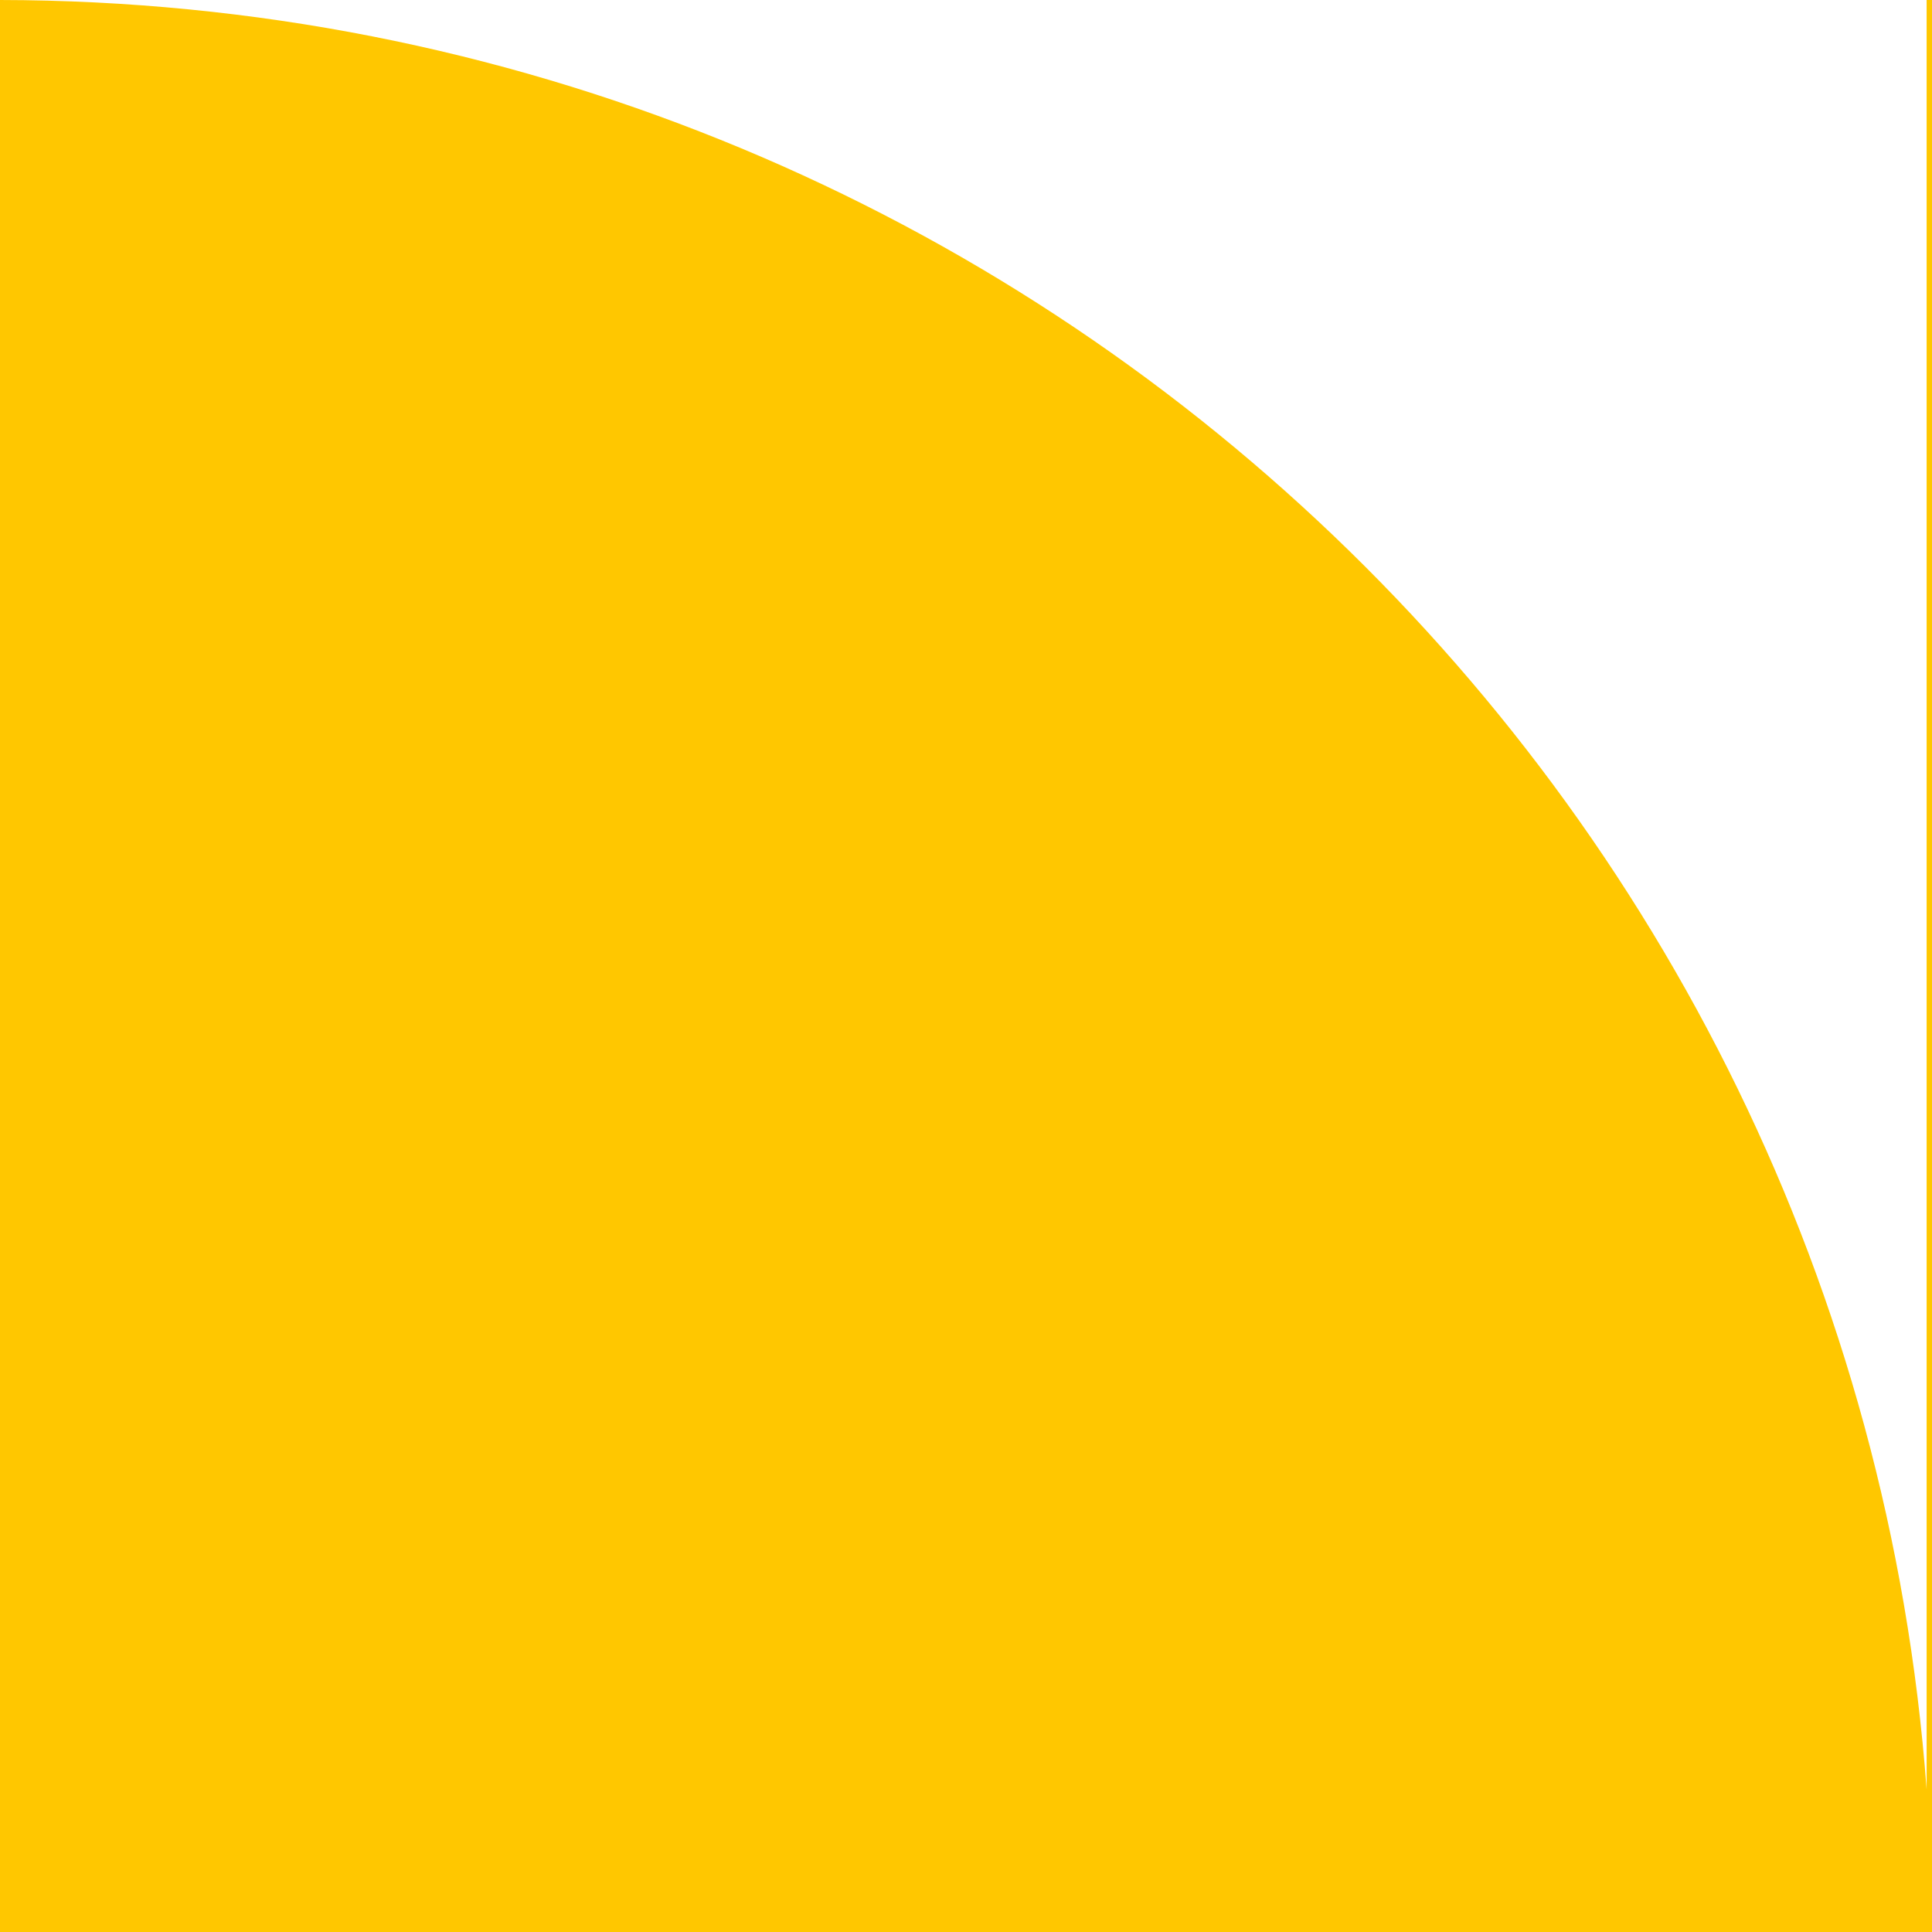
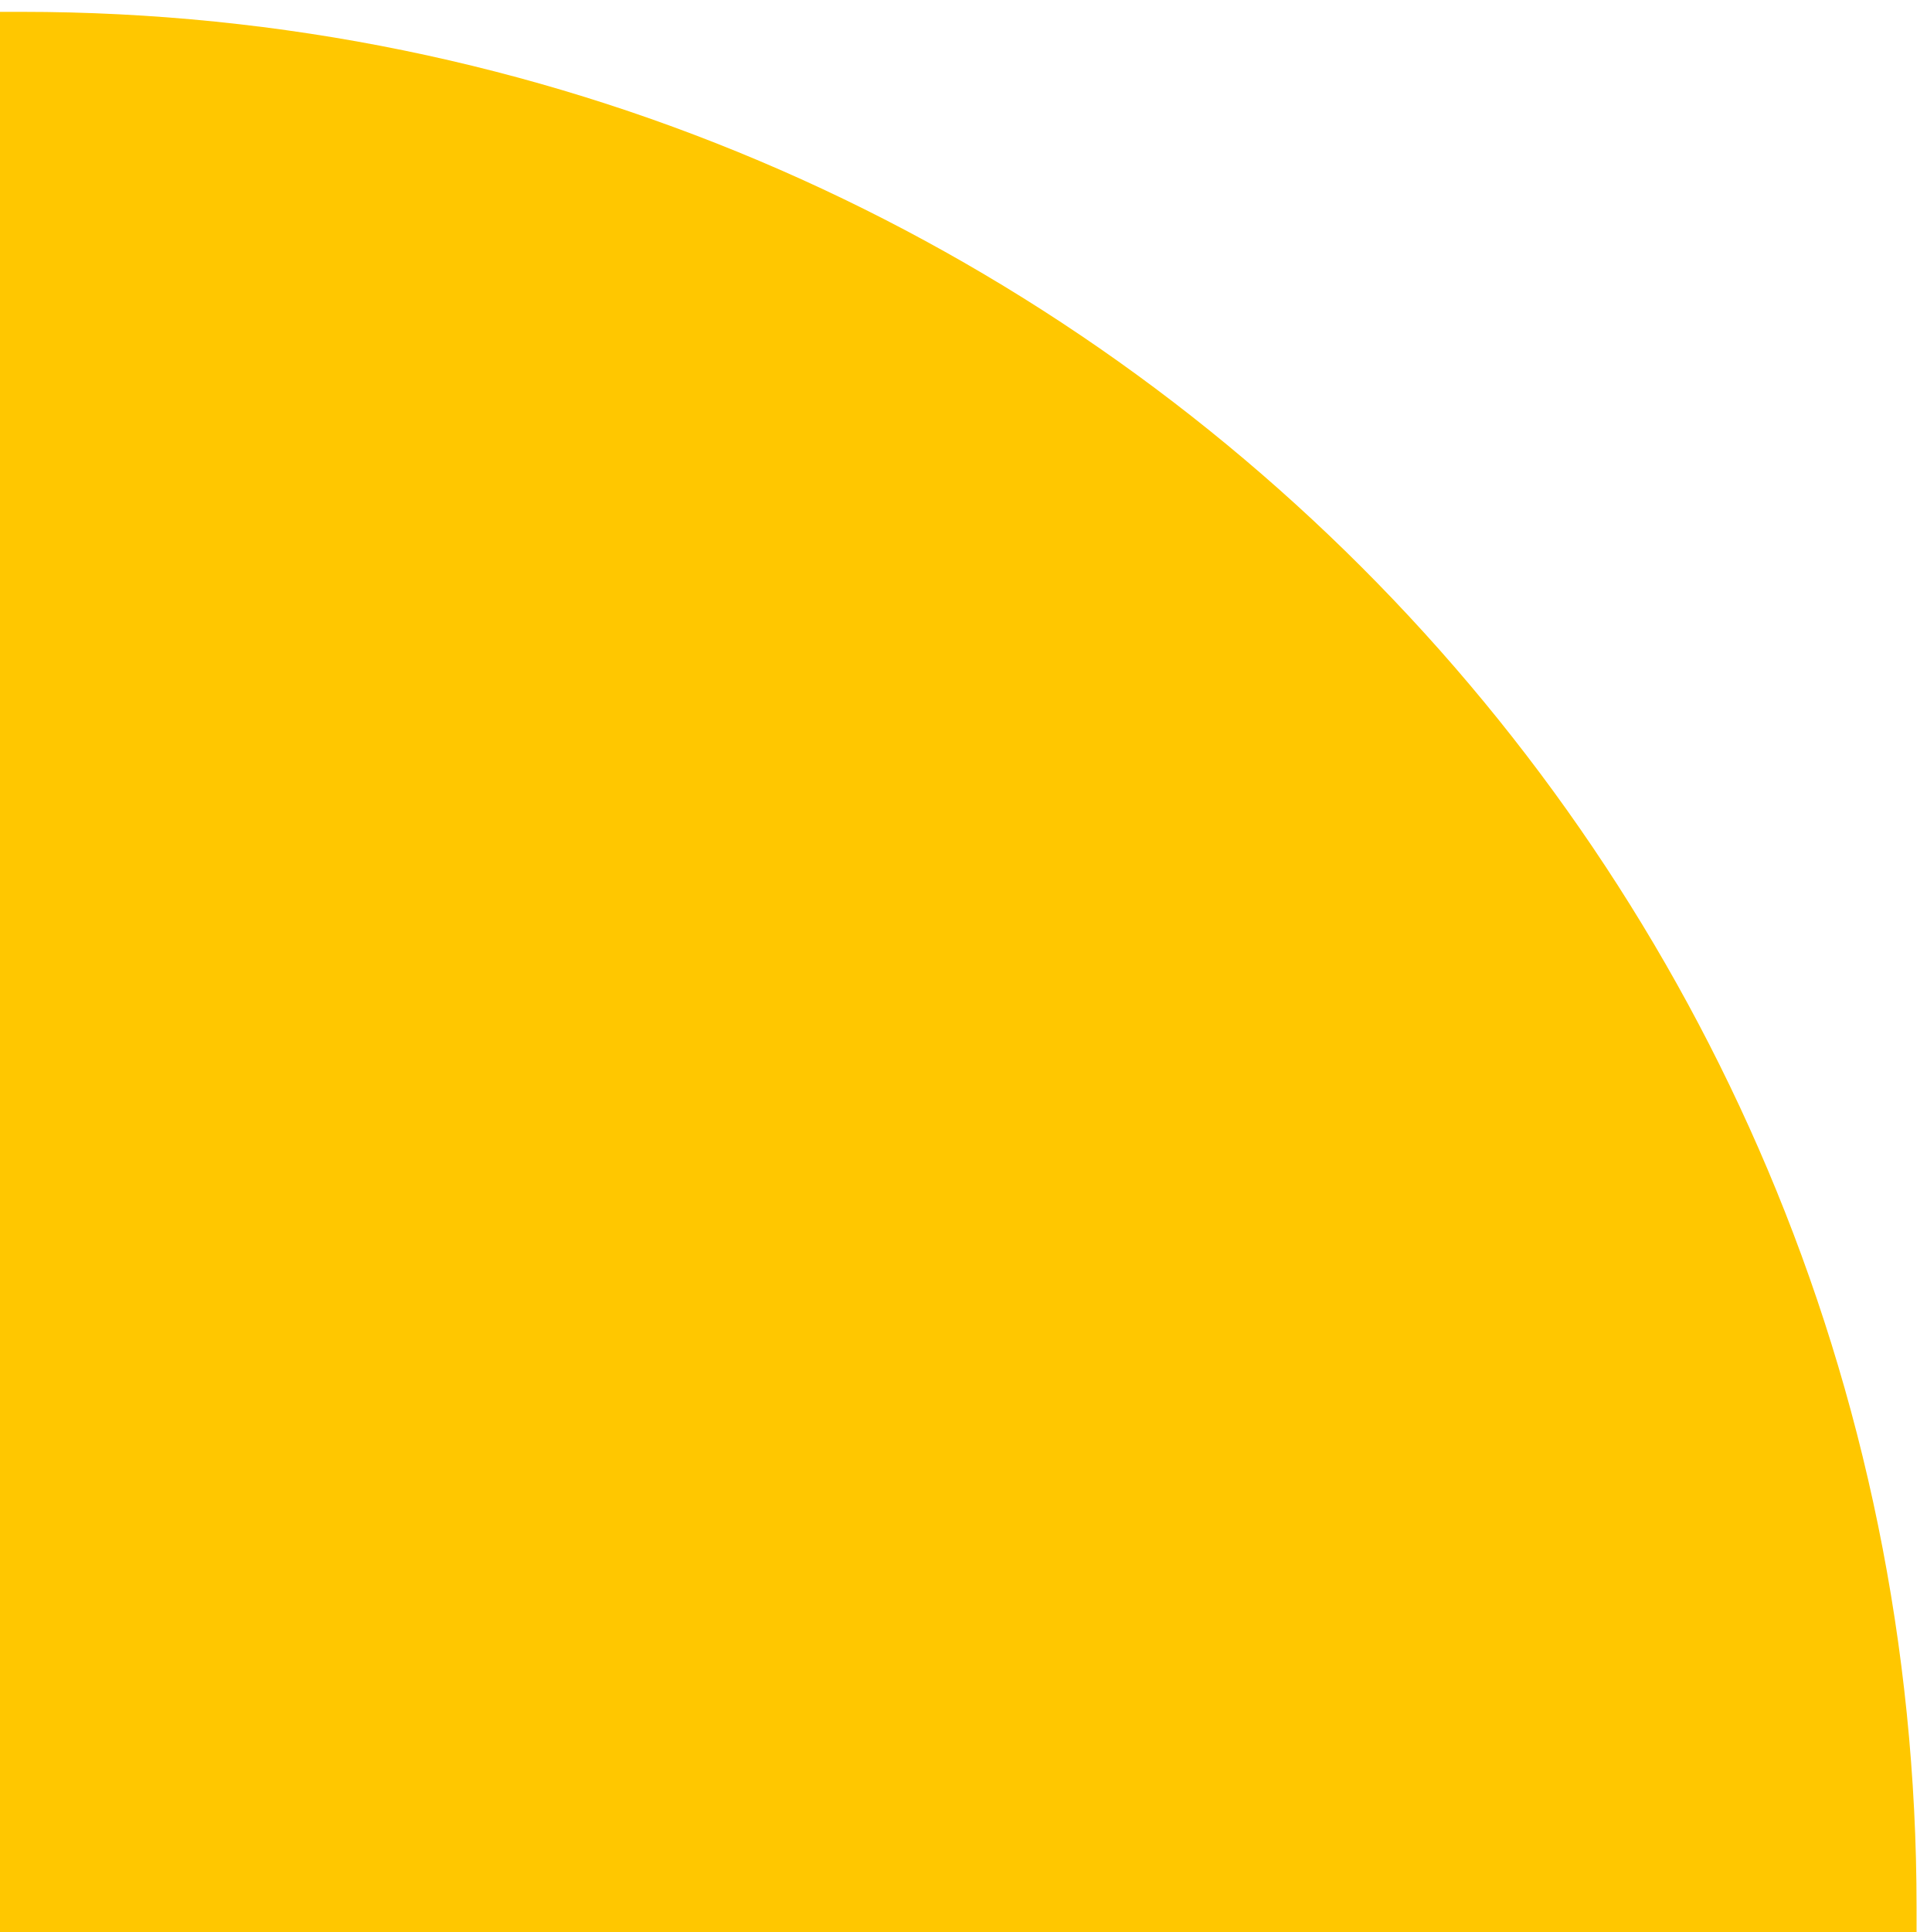
- <svg xmlns="http://www.w3.org/2000/svg" version="1.1" id="Calque_1" x="0px" y="0px" viewBox="0 0 359 359" style="enable-background:new 0 0 359 359;" xml:space="preserve">
+ <svg xmlns="http://www.w3.org/2000/svg" version="1.1" id="Calque_1" x="0px" y="0px" viewBox="0 0 358 359" style="enable-background:new 0 0 358 359;" xml:space="preserve">
  <style type="text/css">
- 	.st0{fill:#FFC700;}
- 	.st1{fill:#FF9900;}
+ 	.st0{fill:#FF9900;}
+ 	.st1{fill:#FFC700;}
</style>
-   <path class="st0" d="M359,0h-1v332.5C344.2,146.8,189.3,0.3,0,0v359h359V0z" />
-   <path class="st1" d="M0,359.5v0.5V359.5z" />
+   <path class="st0" d="M0,359.5v0.5V359.5z" />
+   <path class="st1" d="M0,359h356.2c0-1.5,0-3,0-4.6C356.2,159.9,198.5,2.2,4,2.2c-1.3,0-2.7,0-4,0V359z" />
</svg>
